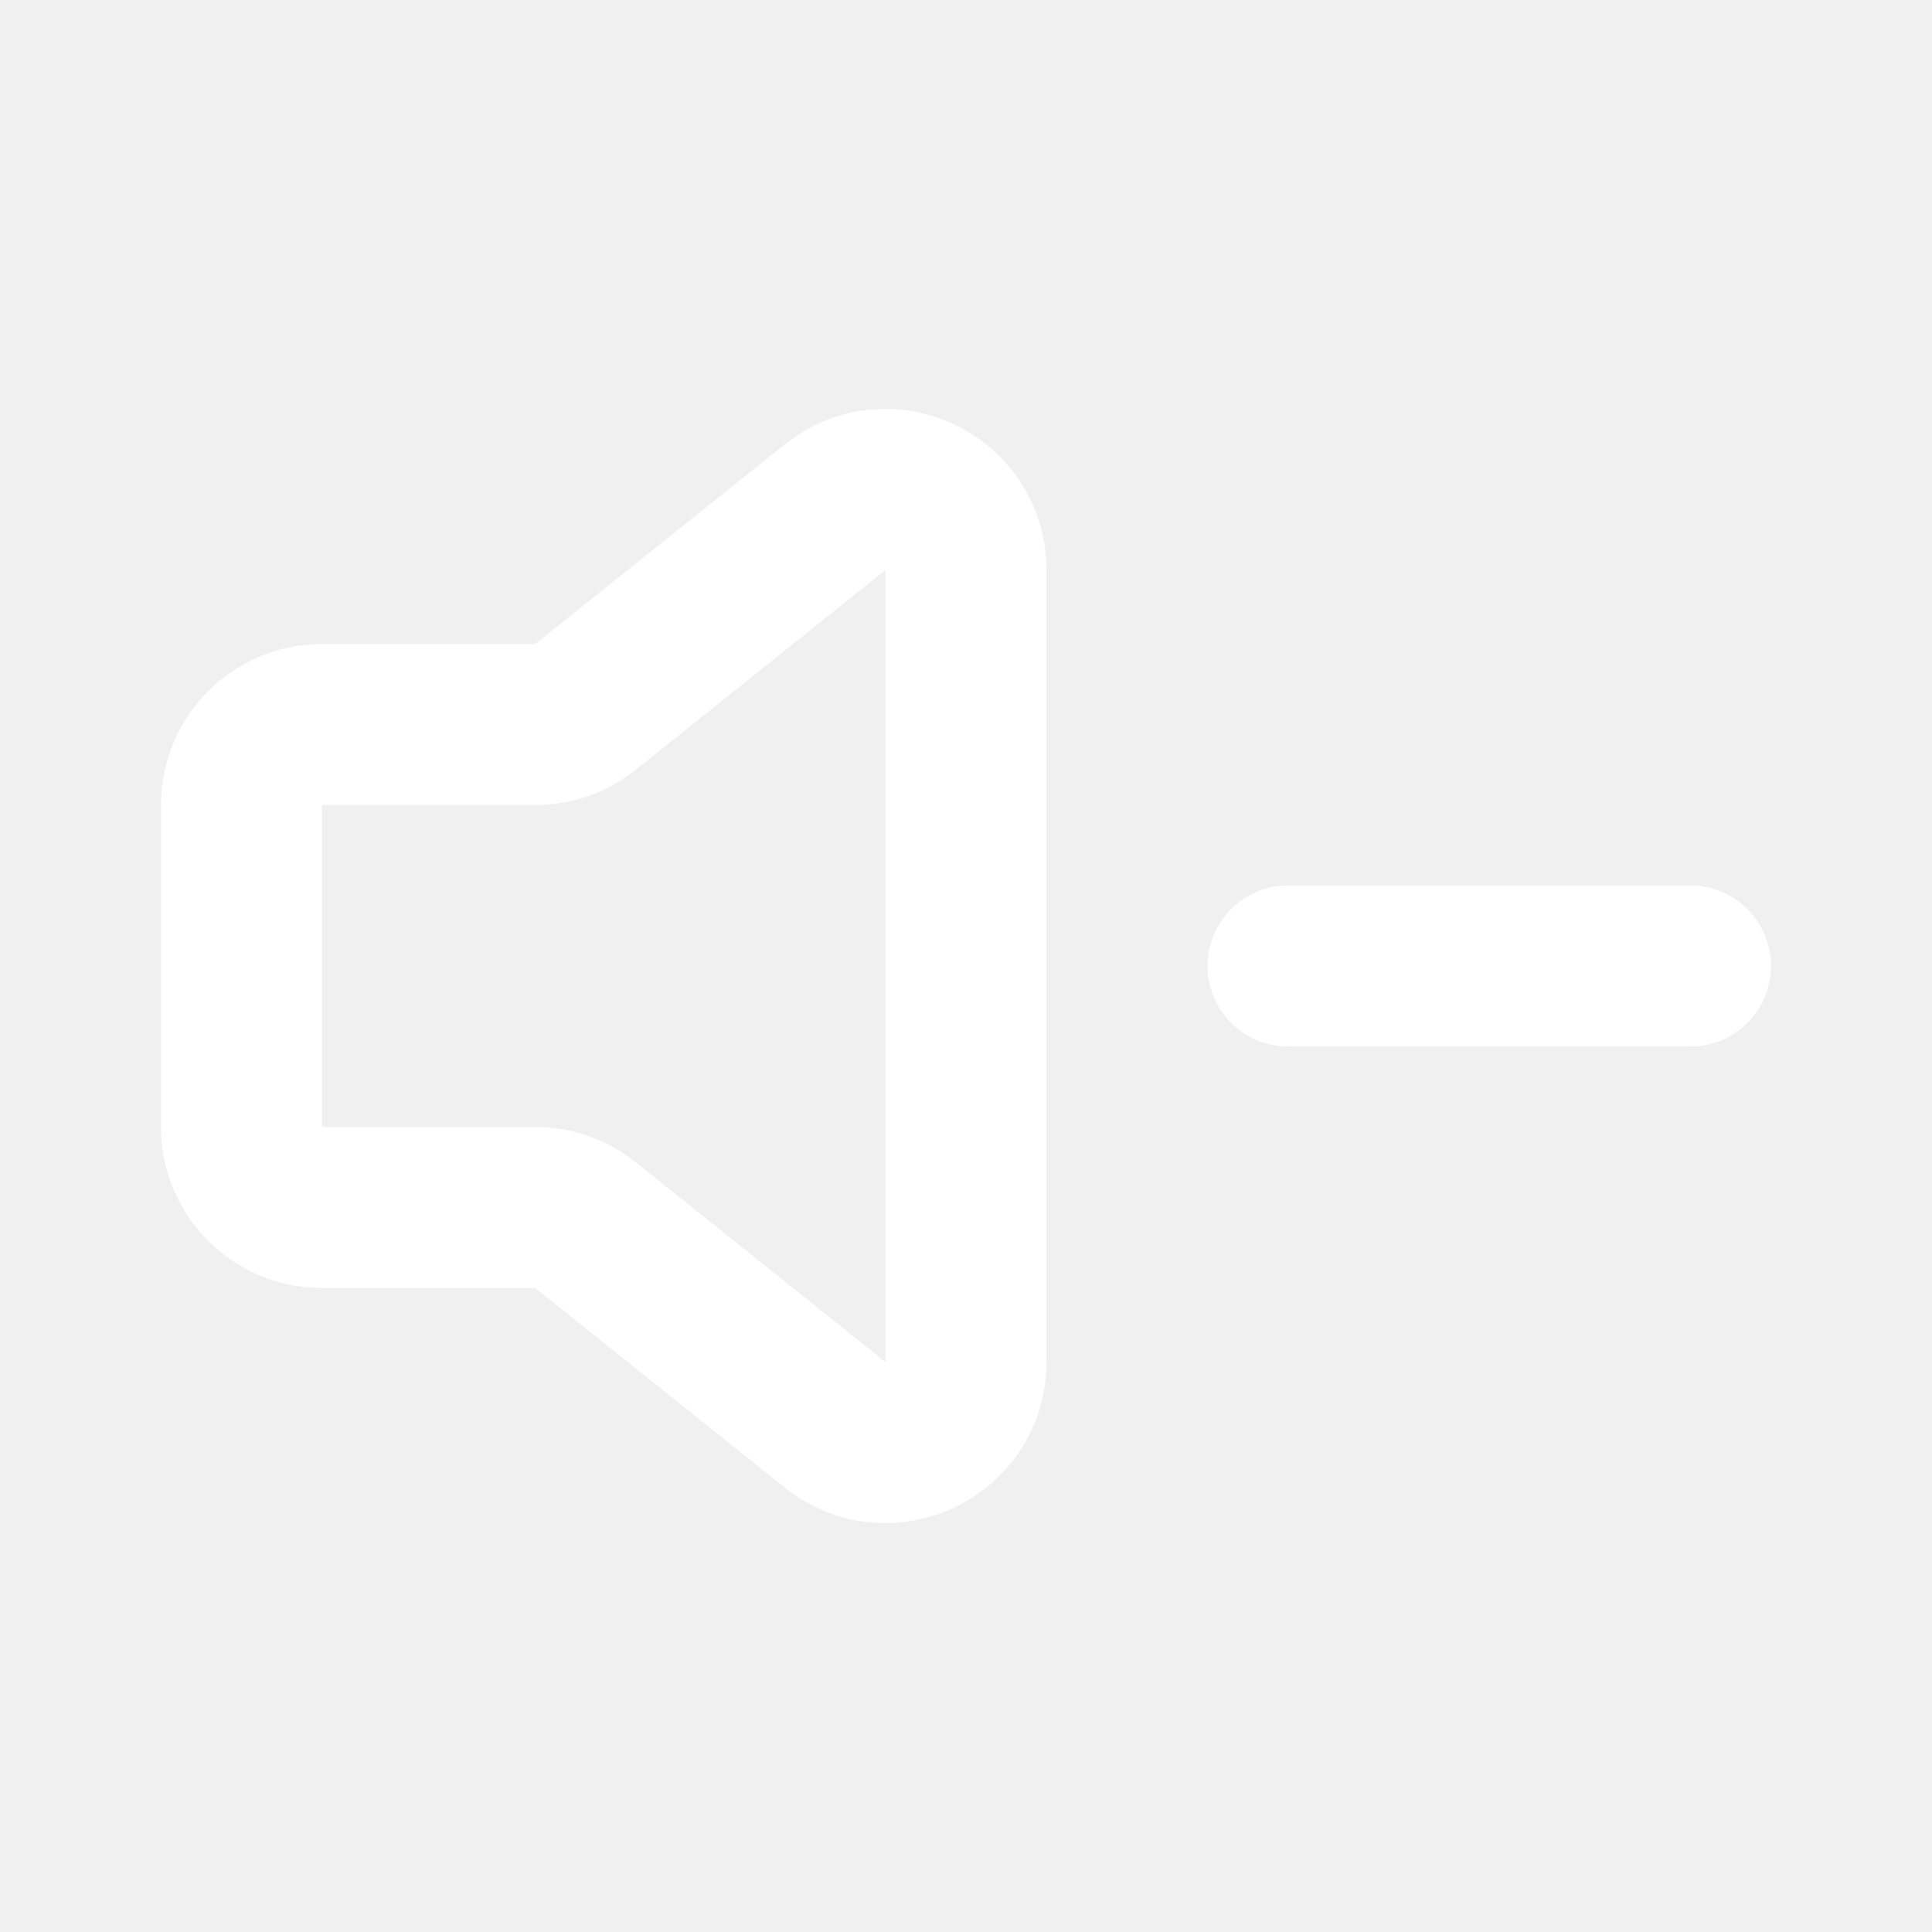
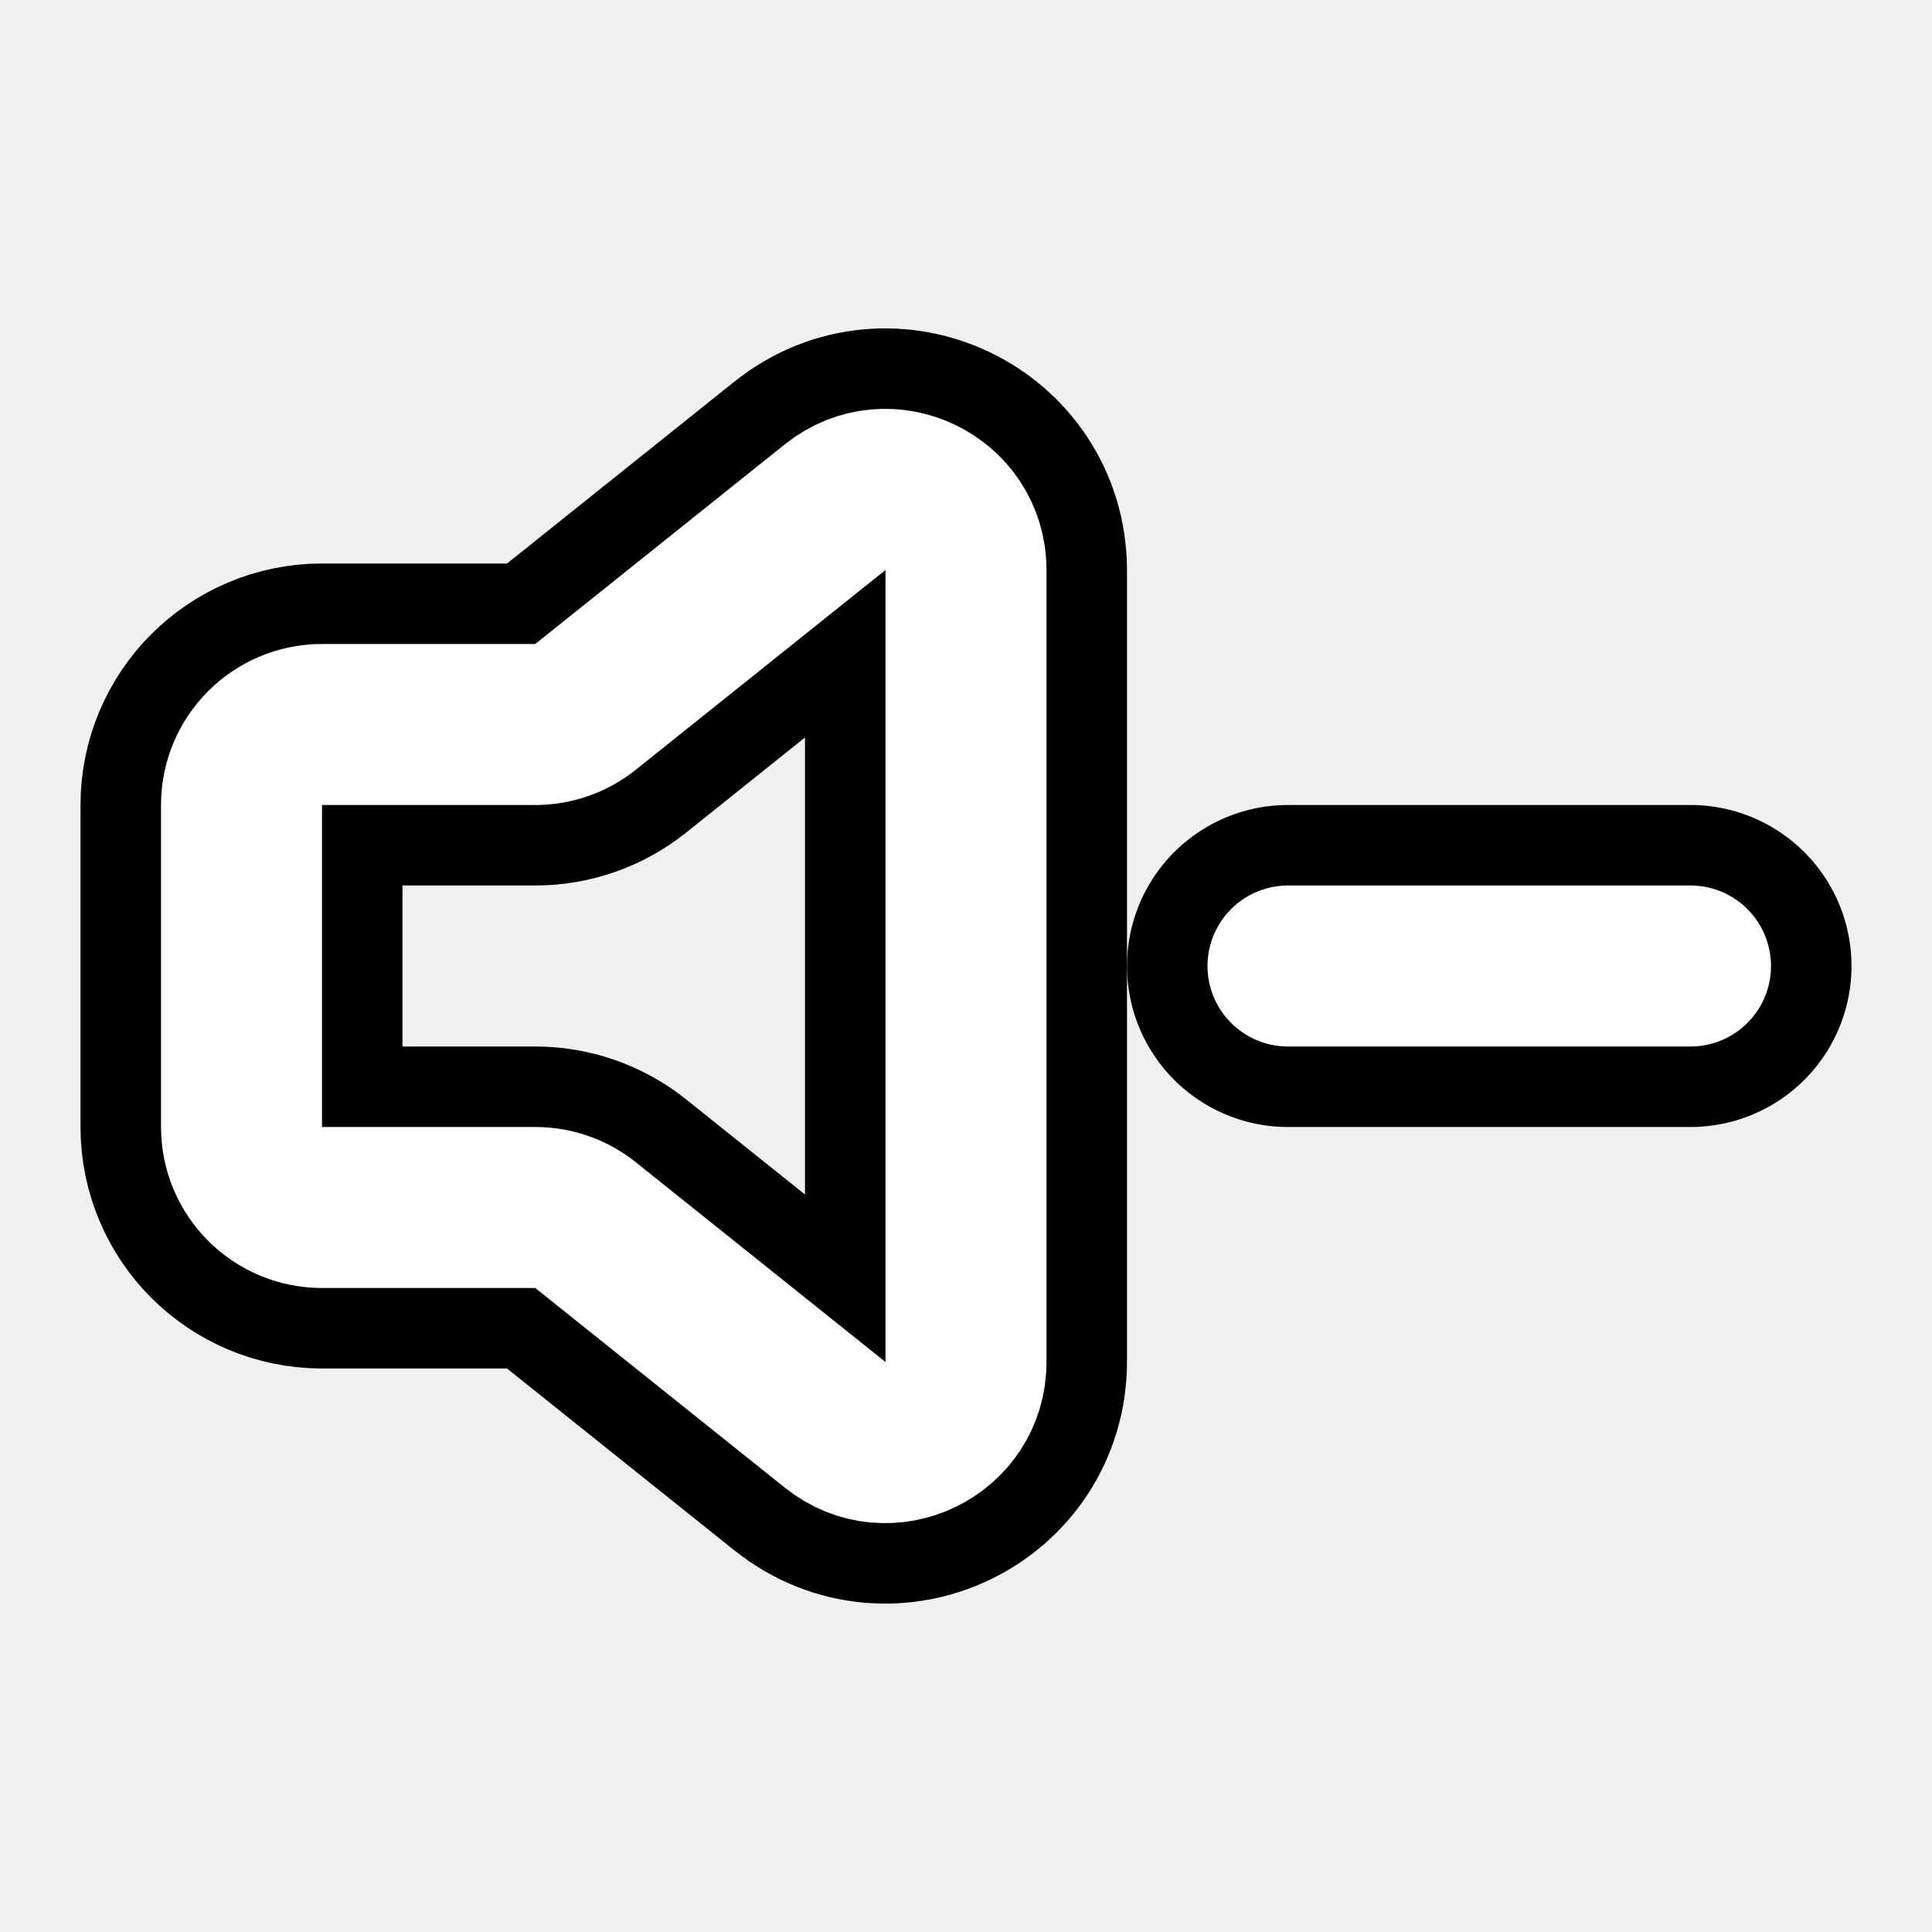
- <svg xmlns="http://www.w3.org/2000/svg" width="800px" height="800px" viewBox="0 0 24 24" fill="none">
-   <path d="M3 14V10C3 9.448 3.448 9 4 9H6.649C6.876 9 7.097 8.923 7.274 8.781L10.375 6.3C11.03 5.776 12 6.242 12 7.081V16.919C12 17.758 11.03 18.224 10.375 17.7L7.274 15.219C7.097 15.077 6.876 15 6.649 15H4C3.448 15 3 14.552 3 14Z" stroke="#FFFFFF" stroke-width="2" stroke-linecap="round" stroke-linejoin="round" />
-   <path d="M16 12H18.5H21" stroke="#FFFFFF" stroke-width="2" stroke-linecap="round" stroke-linejoin="round" />
+ <svg xmlns="http://www.w3.org/2000/svg" width="800px" height="800px" viewBox="0 0 24 24" fill="none" stroke-linecap="round" stroke-linejoin="round">
+   <path d="M3 14V10C3 9.448 3.448 9 4 9H6.649C6.876 9 7.097 8.923 7.274 8.781L10.375 6.3C11.03 5.776 12 6.242 12 7.081V16.919C12 17.758 11.03 18.224 10.375 17.7L7.274 15.219C7.097 15.077 6.876 15 6.649 15H4C3.448 15 3 14.552 3 14Z" stroke="#000000" stroke-width="4" />
+   <path d="M16 12H18.5H21" stroke="#000000" stroke-width="4" />
+   <path d="M3 14V10C3 9.448 3.448 9 4 9H6.649C6.876 9 7.097 8.923 7.274 8.781L10.375 6.3C11.03 5.776 12 6.242 12 7.081V16.919C12 17.758 11.03 18.224 10.375 17.7L7.274 15.219C7.097 15.077 6.876 15 6.649 15H4C3.448 15 3 14.552 3 14Z" stroke="#FFFFFF" stroke-width="2" />
+   <path d="M16 12H18.5H21" stroke="#FFFFFF" stroke-width="2" />
</svg>
